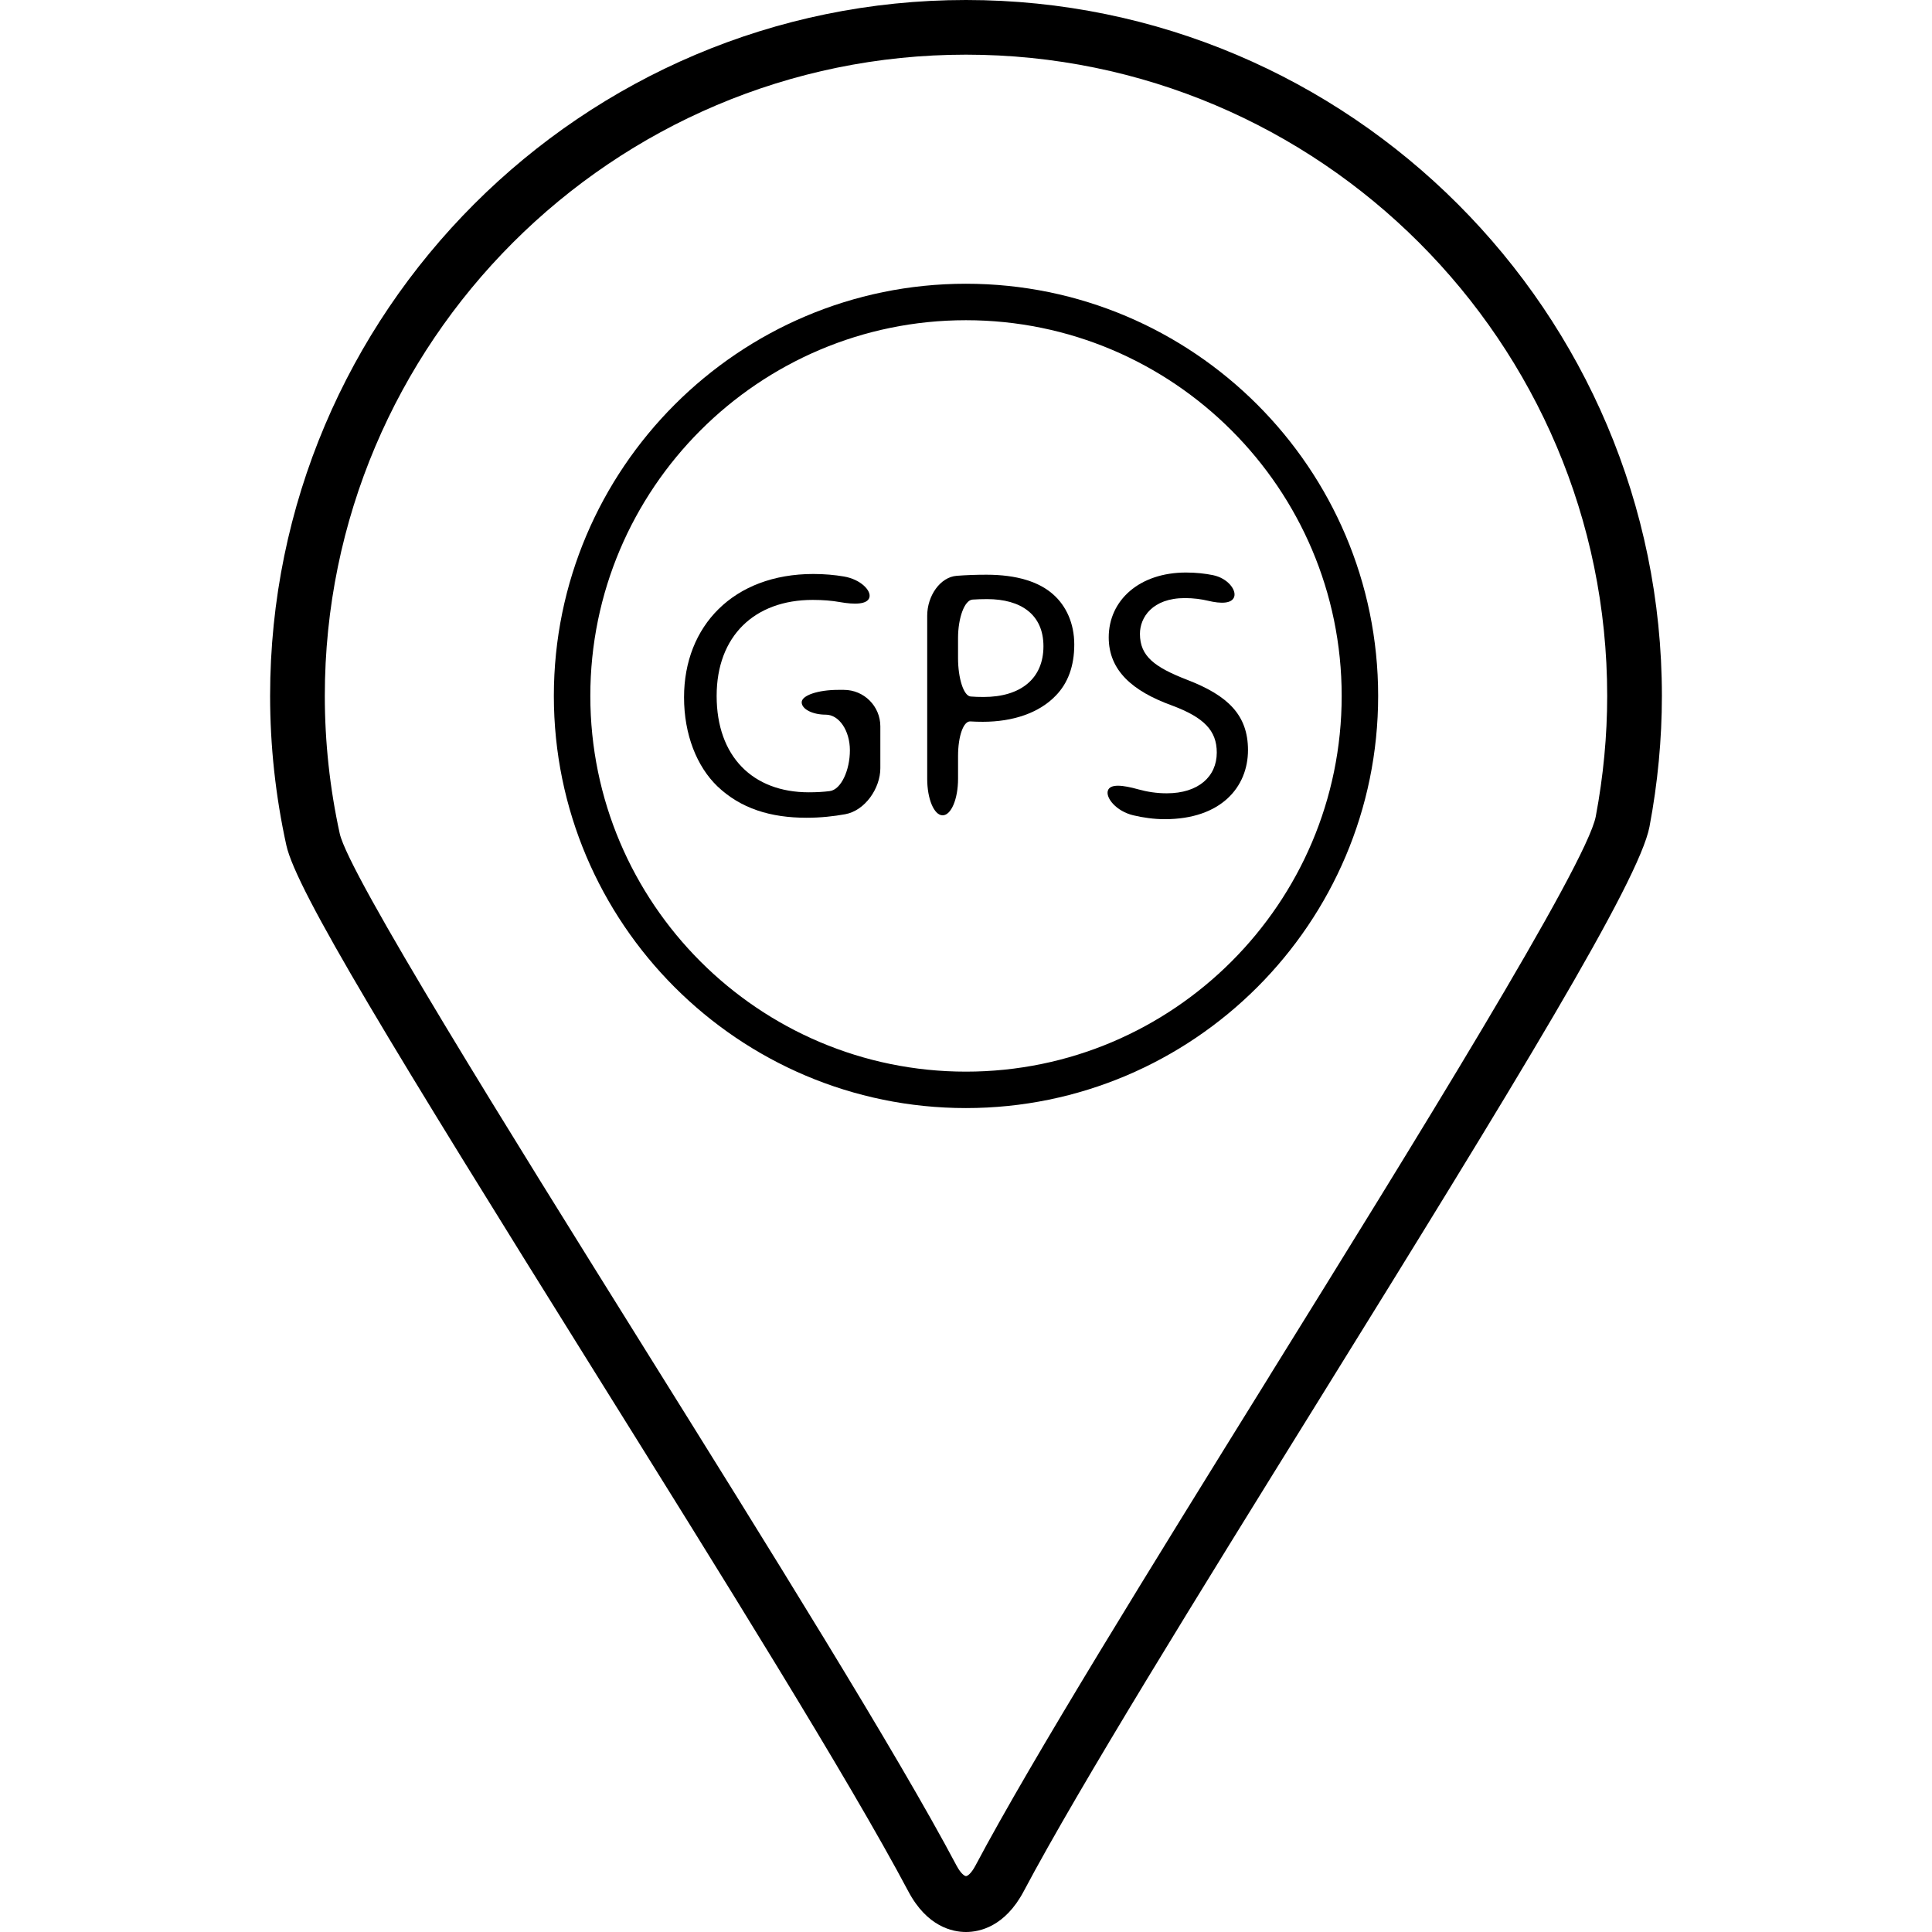
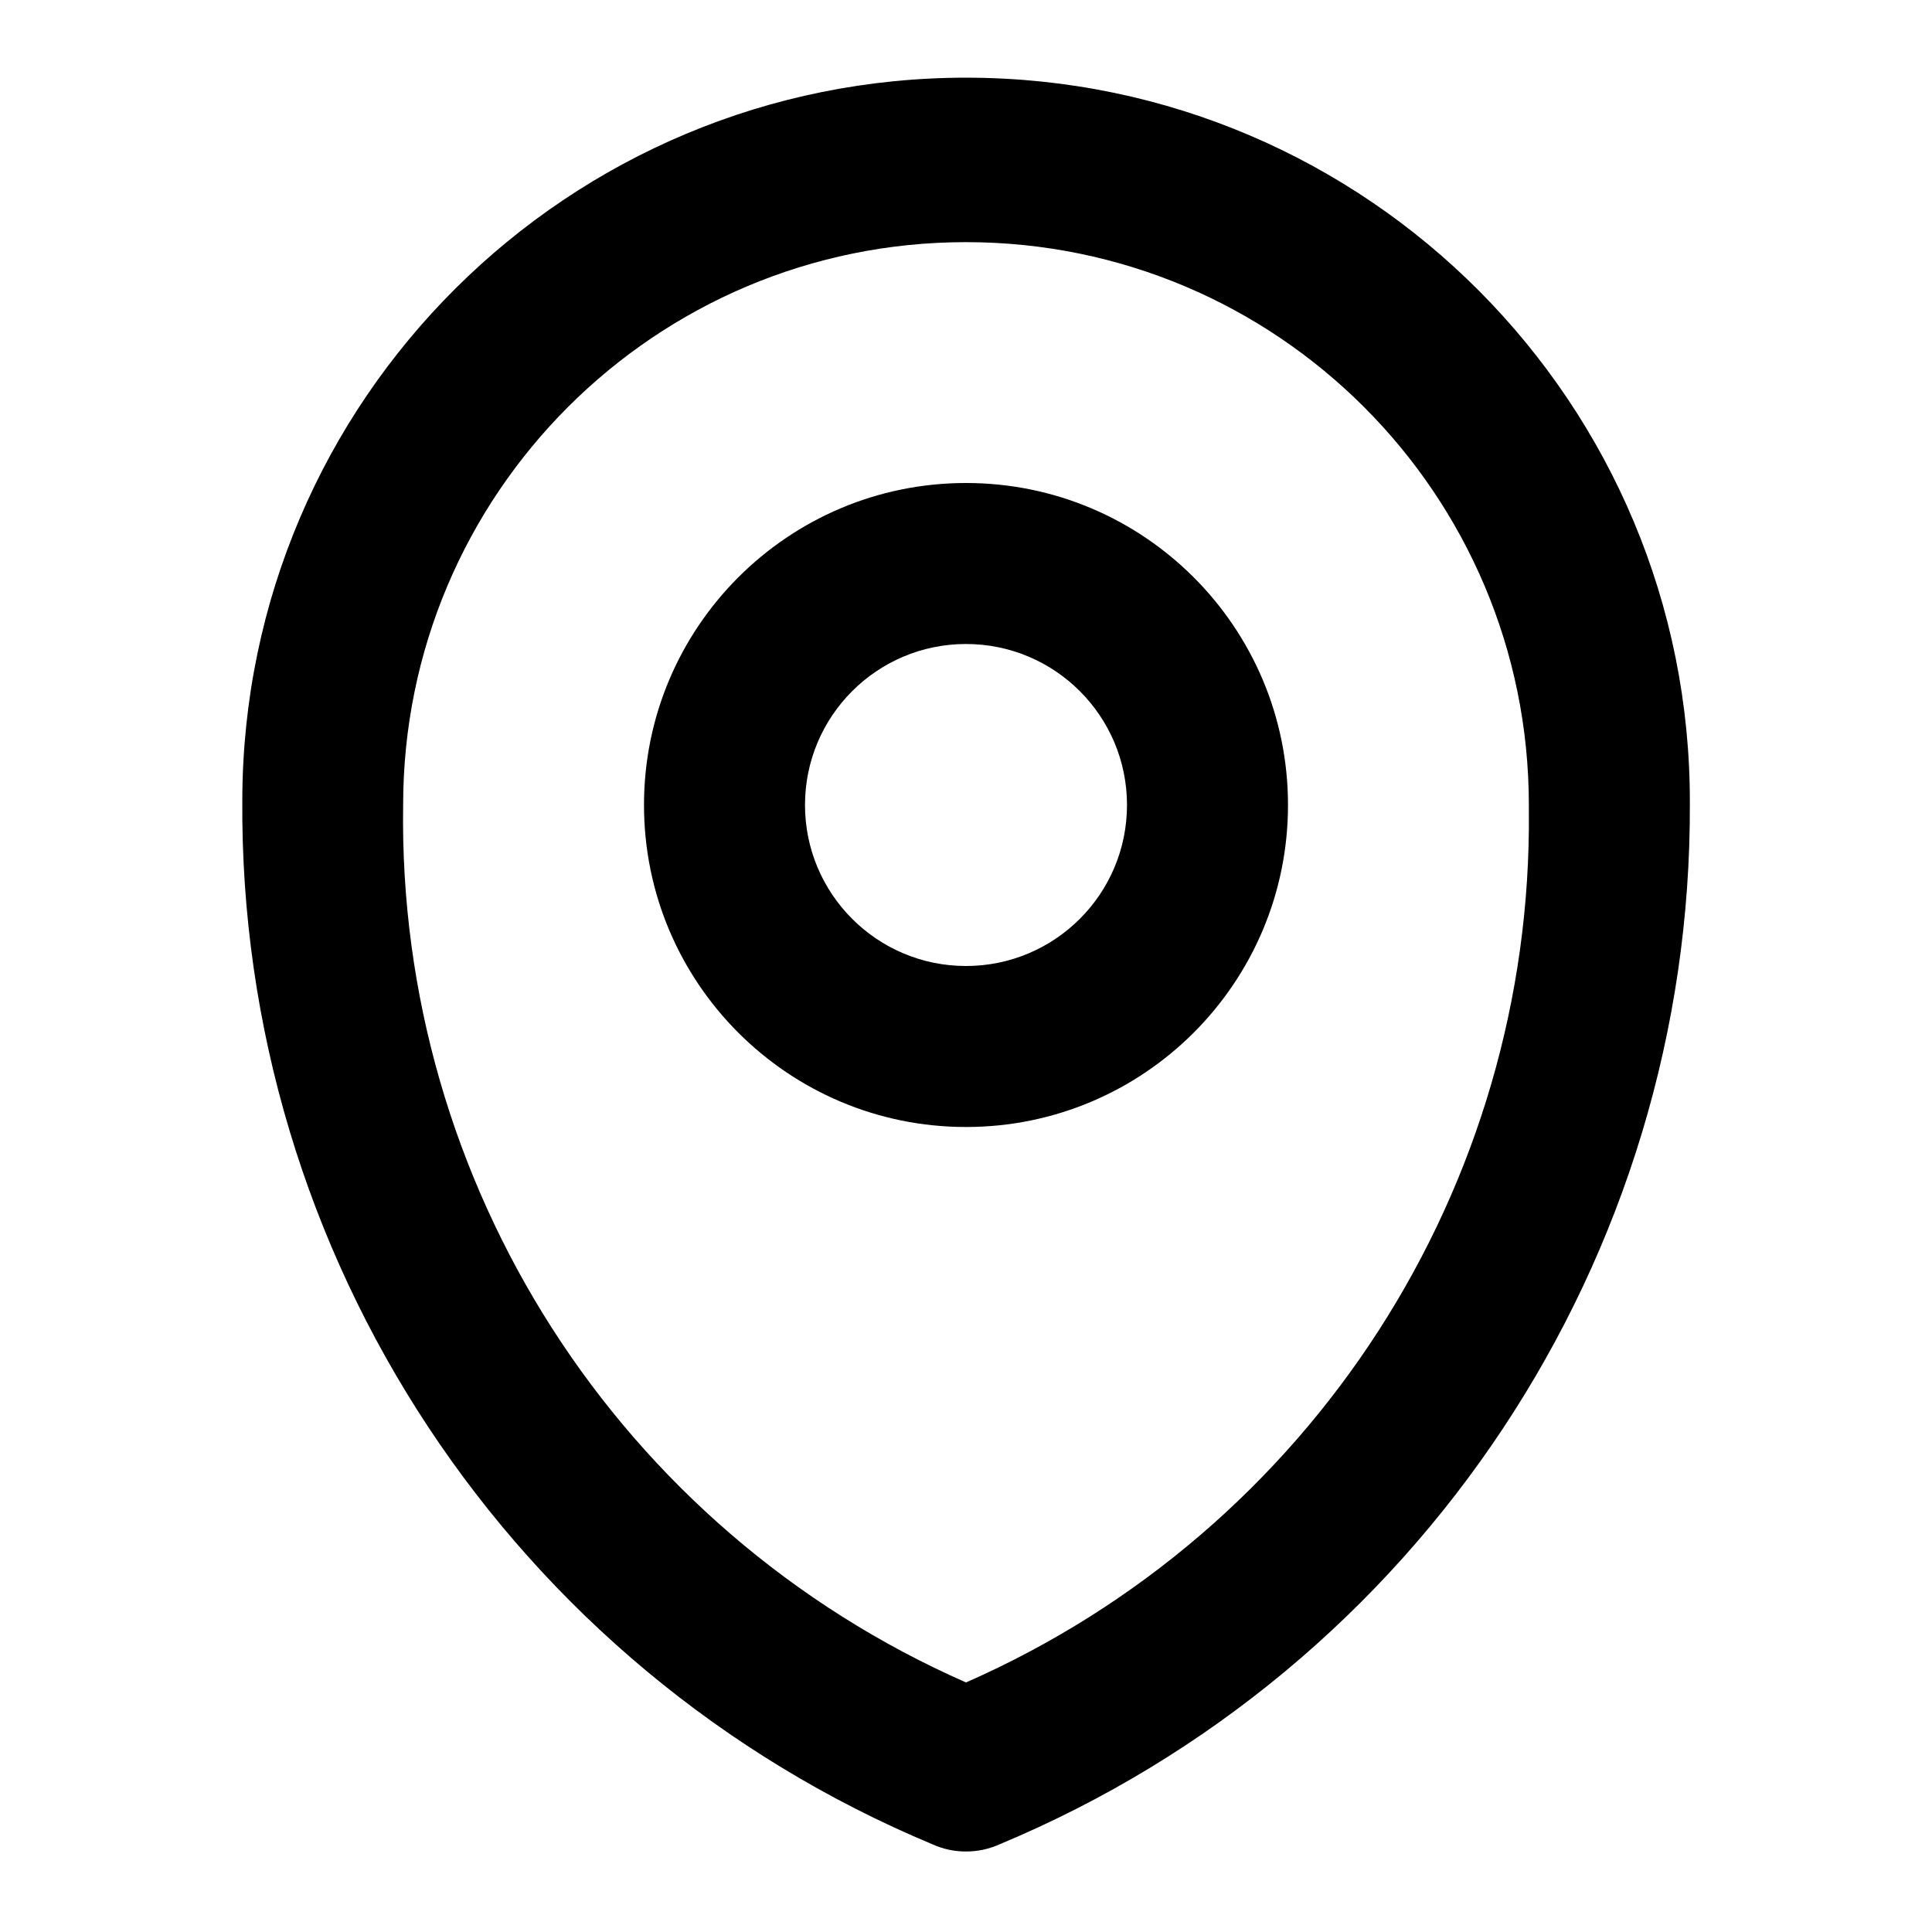
- <svg xmlns="http://www.w3.org/2000/svg" fill="#000000" version="1.1" id="Capa_1" width="800px" height="800px" viewBox="0 0 506.621 506.621" xml:space="preserve">
-   <g>
-     <g>
-       <path d="M238.173,495.939c4.925,9.305,11.599,10.682,15.137,10.682c3.539,0,10.212-1.387,15.138-10.682    c14.678-27.684,46.291-78.651,76.863-127.937c52.449-84.57,84.504-136.935,87.229-151.221c2.162-11.427,3.252-22.969,3.252-34.292    C435.792,81.883,353.917,0,253.3,0C152.694,0,70.829,81.874,70.829,182.49c0,13.091,1.425,26.259,4.255,39.149    c2.582,11.819,27.875,53.187,81.013,138.36C188.84,412.469,222.71,466.745,238.173,495.939z M85.173,182.481    c0-92.708,75.429-168.147,168.127-168.147c92.718,0,168.148,75.438,168.148,168.147c0,10.423-1.004,21.047-2.994,31.604    c-2.438,12.718-48.404,86.827-85.336,146.354l-0.324,0.545c-30.582,49.304-62.205,100.291-77.008,128.232    c-1.157,2.171-2.122,2.745-2.476,2.745c-0.354,0-1.319-0.584-2.477-2.745c-15.635-29.548-49.496-83.806-82.247-136.284    l-0.535-0.86c-34.138-54.727-76.634-122.821-78.967-133.502C86.483,206.693,85.173,194.549,85.173,182.481z" />
-       <path d="M253.292,290.565c59.592,0,108.094-48.481,108.094-108.084S312.884,74.405,253.292,74.405    c-59.575,0-108.057,48.482-108.057,108.085C145.235,242.094,193.707,290.565,253.292,290.565z M253.292,83.968    c54.334,0,98.532,44.208,98.532,98.522c0,54.334-44.197,98.522-98.532,98.522c-54.315,0-98.494-44.188-98.494-98.522    C154.797,128.175,198.976,83.968,253.292,83.968z" />
-       <path d="M221.639,213.511c5.192-0.947,9.209-6.79,9.209-12.068v-10.978c0-5.279-4.284-9.562-9.562-9.562h-1.501    c-5.279,0-9.562,1.453-9.562,3.251s2.831,3.251,6.321,3.251s6.321,4.188,6.321,9.352c0,5.164-2.286,10.318-5.298,10.691    c-1.559,0.201-3.395,0.315-5.479,0.315c-14.679,0-24.165-9.39-24.165-25.274c0-15.711,9.945-25.178,25.188-25.178    c2.726,0,5.049,0.201,7.086,0.564c3.863,0.688,7.21,0.65,7.774-1.176c0.564-1.826-2.295-4.781-6.675-5.527    c-2.353-0.402-5.059-0.66-8.004-0.66c-20.999,0-33.918,13.674-33.918,32.35c0,9.754,3.347,18.121,8.74,23.323    c6.129,5.843,13.932,8.252,23.409,8.252C215.185,214.439,218.618,214.056,221.639,213.511z" />
-       <path d="M254.458,189.175c1.034,0.067,2.133,0.096,3.27,0.096c7.891,0,14.775-2.314,19.135-6.875    c3.166-3.251,4.84-7.717,4.84-13.388c0-5.565-2.143-10.126-5.48-13.091c-3.719-3.347-9.572-5.212-17.566-5.212    c-2.859,0-5.441,0.105-7.784,0.287c-4.293,0.325-7.736,5.211-7.736,10.49v42.754c0,5.278,1.807,9.562,4.044,9.562    c2.238,0,4.045-4.284,4.045-9.562v-5.958C251.226,192.98,252.66,189.05,254.458,189.175z M255.022,157.227    c1.119-0.077,2.41-0.125,3.824-0.125c8.836,0,14.773,4.016,14.773,12.364c0,8.463-5.938,13.301-15.711,13.301    c-1.213,0-2.342-0.038-3.375-0.124c-1.855-0.153-3.31-4.81-3.31-10.088v-5.231C251.226,162.036,252.909,157.37,255.022,157.227z" />
-       <path d="M298.493,206.99c-4.035-1.128-7.393-1.53-7.984,0.344c-0.594,1.874,2.17,5.374,6.646,6.455    c2.629,0.631,5.508,1.023,8.271,1.023c14.773,0,21.83-8.443,21.83-18.121c0-9.209-5.297-14.306-15.883-18.398    c-8.645-3.347-12.451-6.215-12.451-12.087c0-4.274,3.242-9.371,11.791-9.371c2.295,0,4.342,0.287,6.102,0.708    c3.309,0.793,6.205,0.784,6.818-1.033c0.611-1.817-1.703-4.896-5.557-5.69c-2.066-0.421-4.438-0.688-7.086-0.688    c-12.182,0-20.254,7.249-20.254,17.012c0,8.721,6.312,14.124,16.535,17.834c8.453,3.156,11.799,6.589,11.799,12.364    c0,6.312-4.838,10.682-13.1,10.682C303.37,208.032,300.827,207.64,298.493,206.99z" />
-     </g>
-   </g>
+ <svg xmlns="http://www.w3.org/2000/svg" fill="#000000" width="800px" height="800px" viewBox="0 0 24 24">
+   <path d="M20.992,9.98A8.991,8.991,0,0,0,3.01,9.932a13.95,13.95,0,0,0,8.574,12.979A1,1,0,0,0,12,23a1.012,1.012,0,0,0,.419-.09A13.948,13.948,0,0,0,20.992,9.98ZM12,20.9A11.713,11.713,0,0,1,5.008,10a6.992,6.992,0,1,1,13.984,0c0,.021,0,.045,0,.065A11.7,11.7,0,0,1,12,20.9ZM12,6a4,4,0,1,0,4,4A4,4,0,0,0,12,6Zm0,6a2,2,0,1,1,2-2A2,2,0,0,1,12,12Z" />
</svg>
